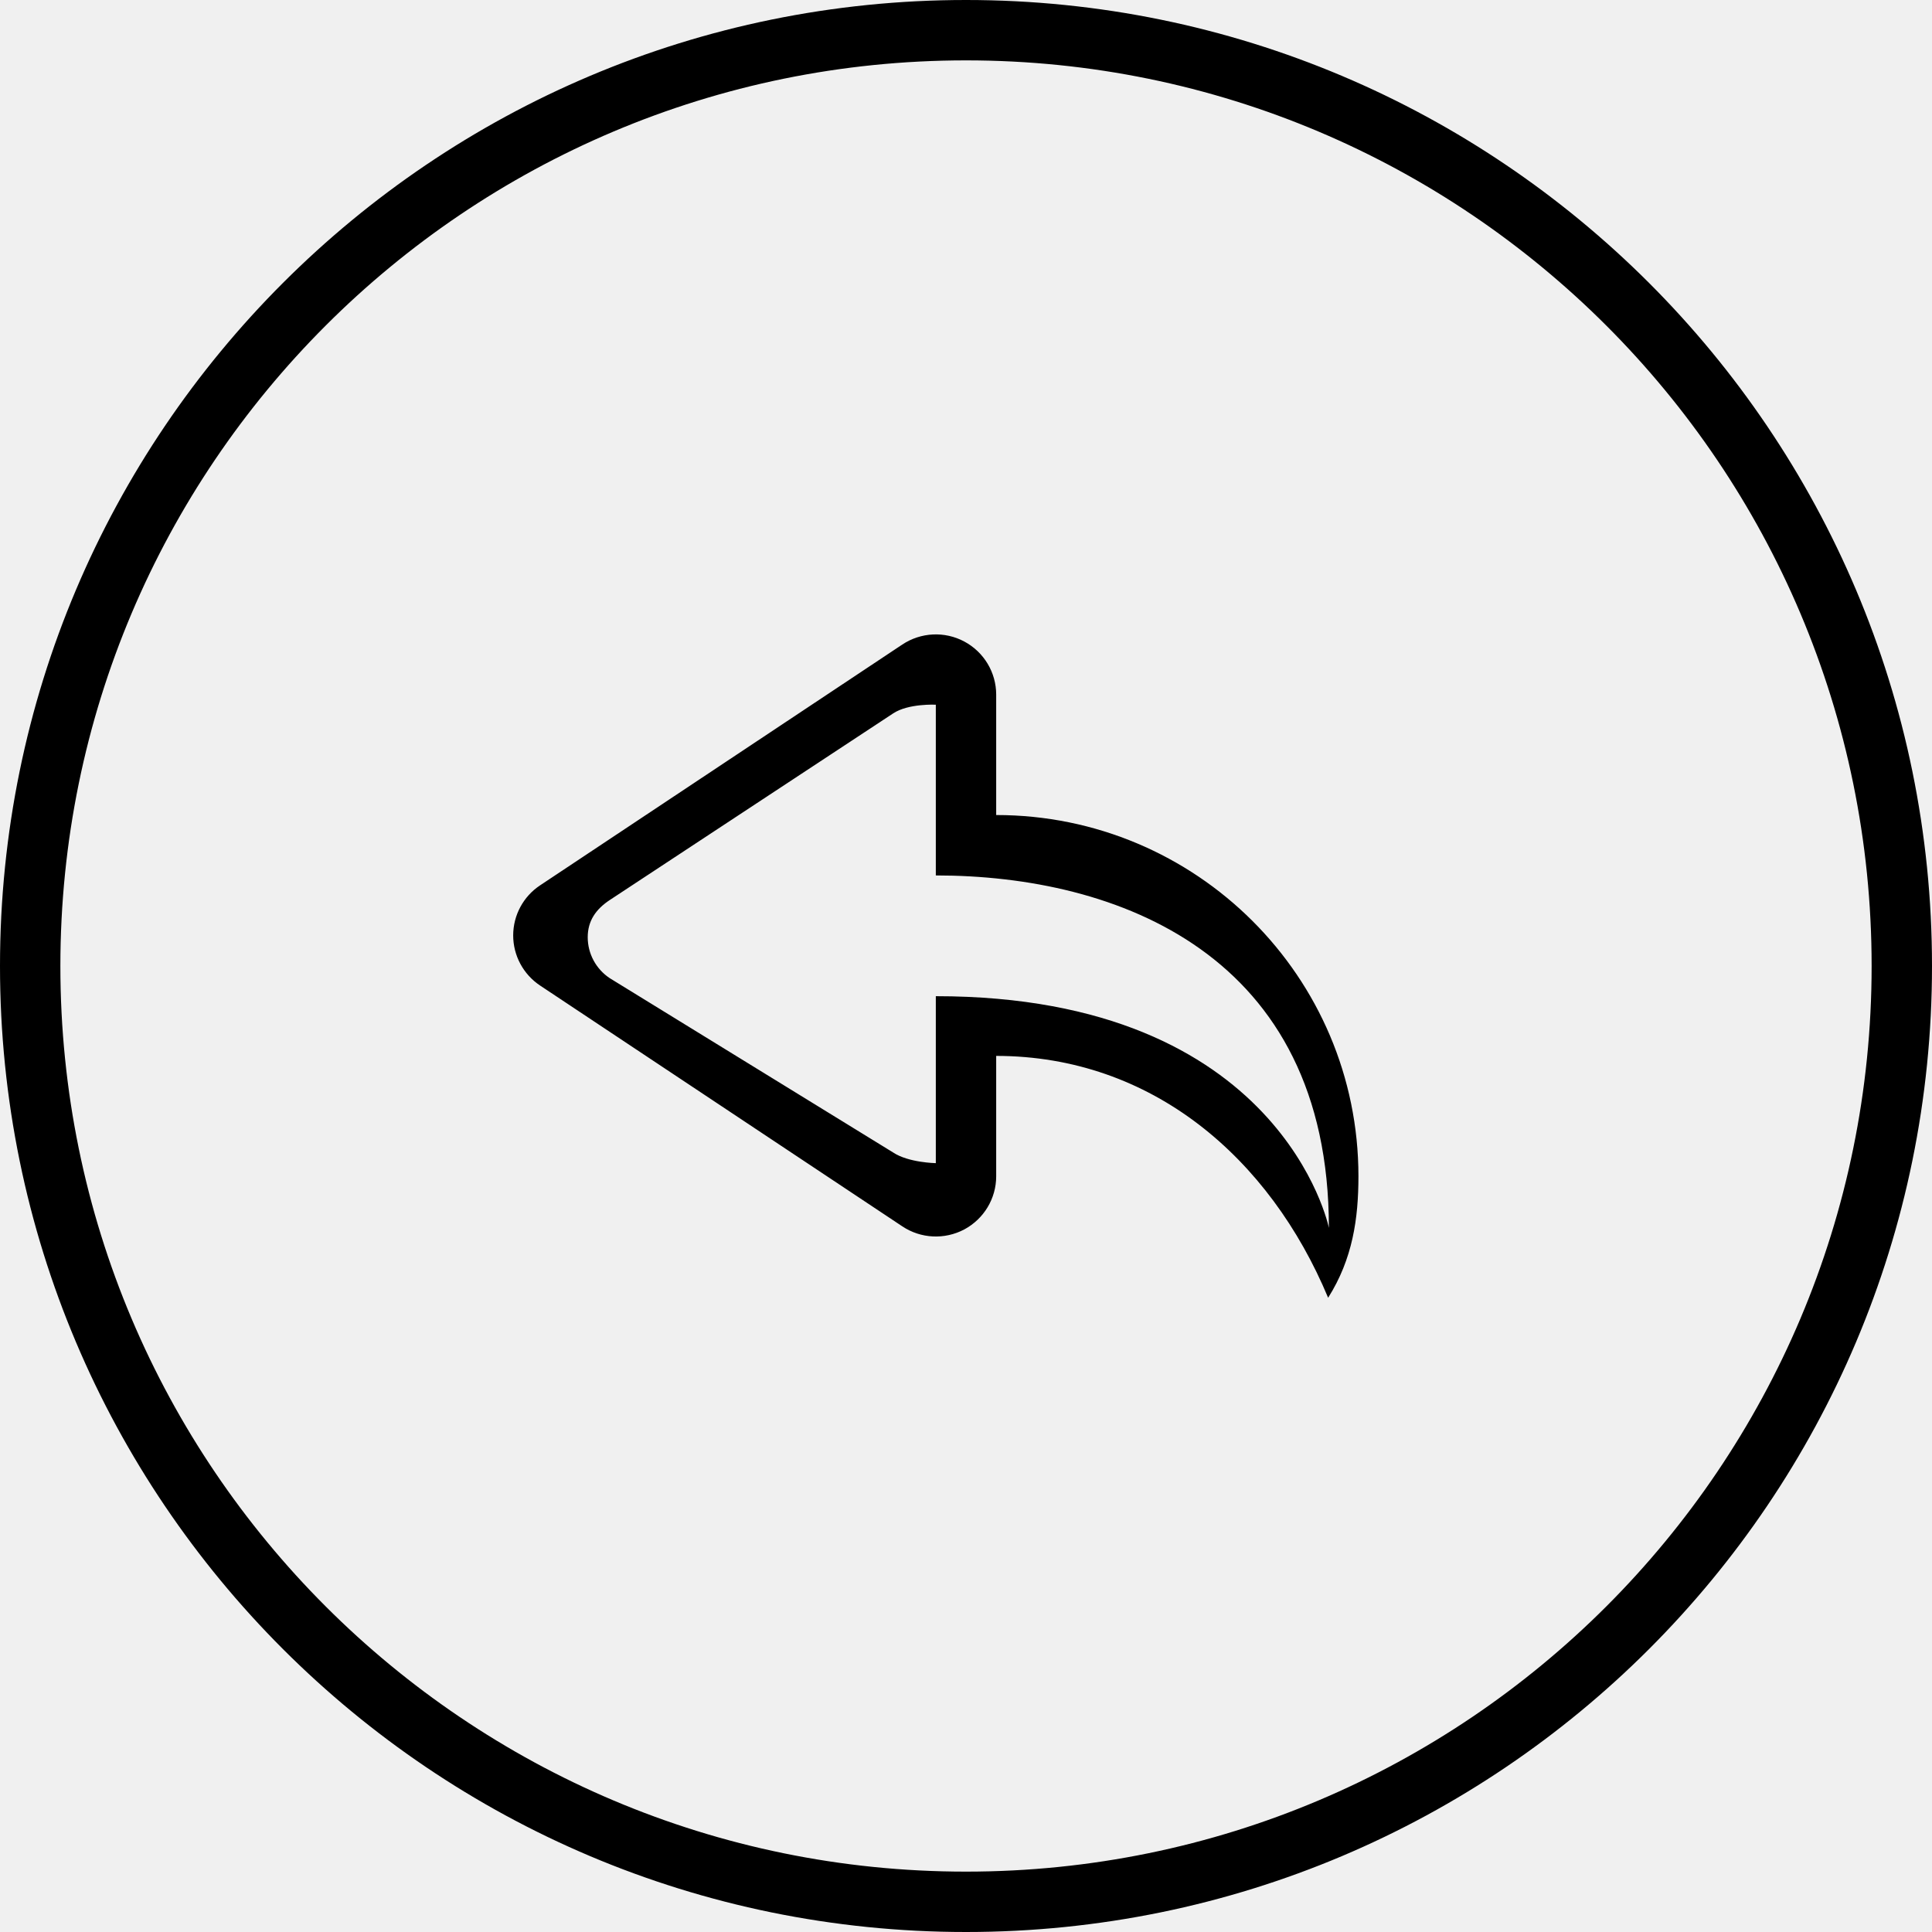
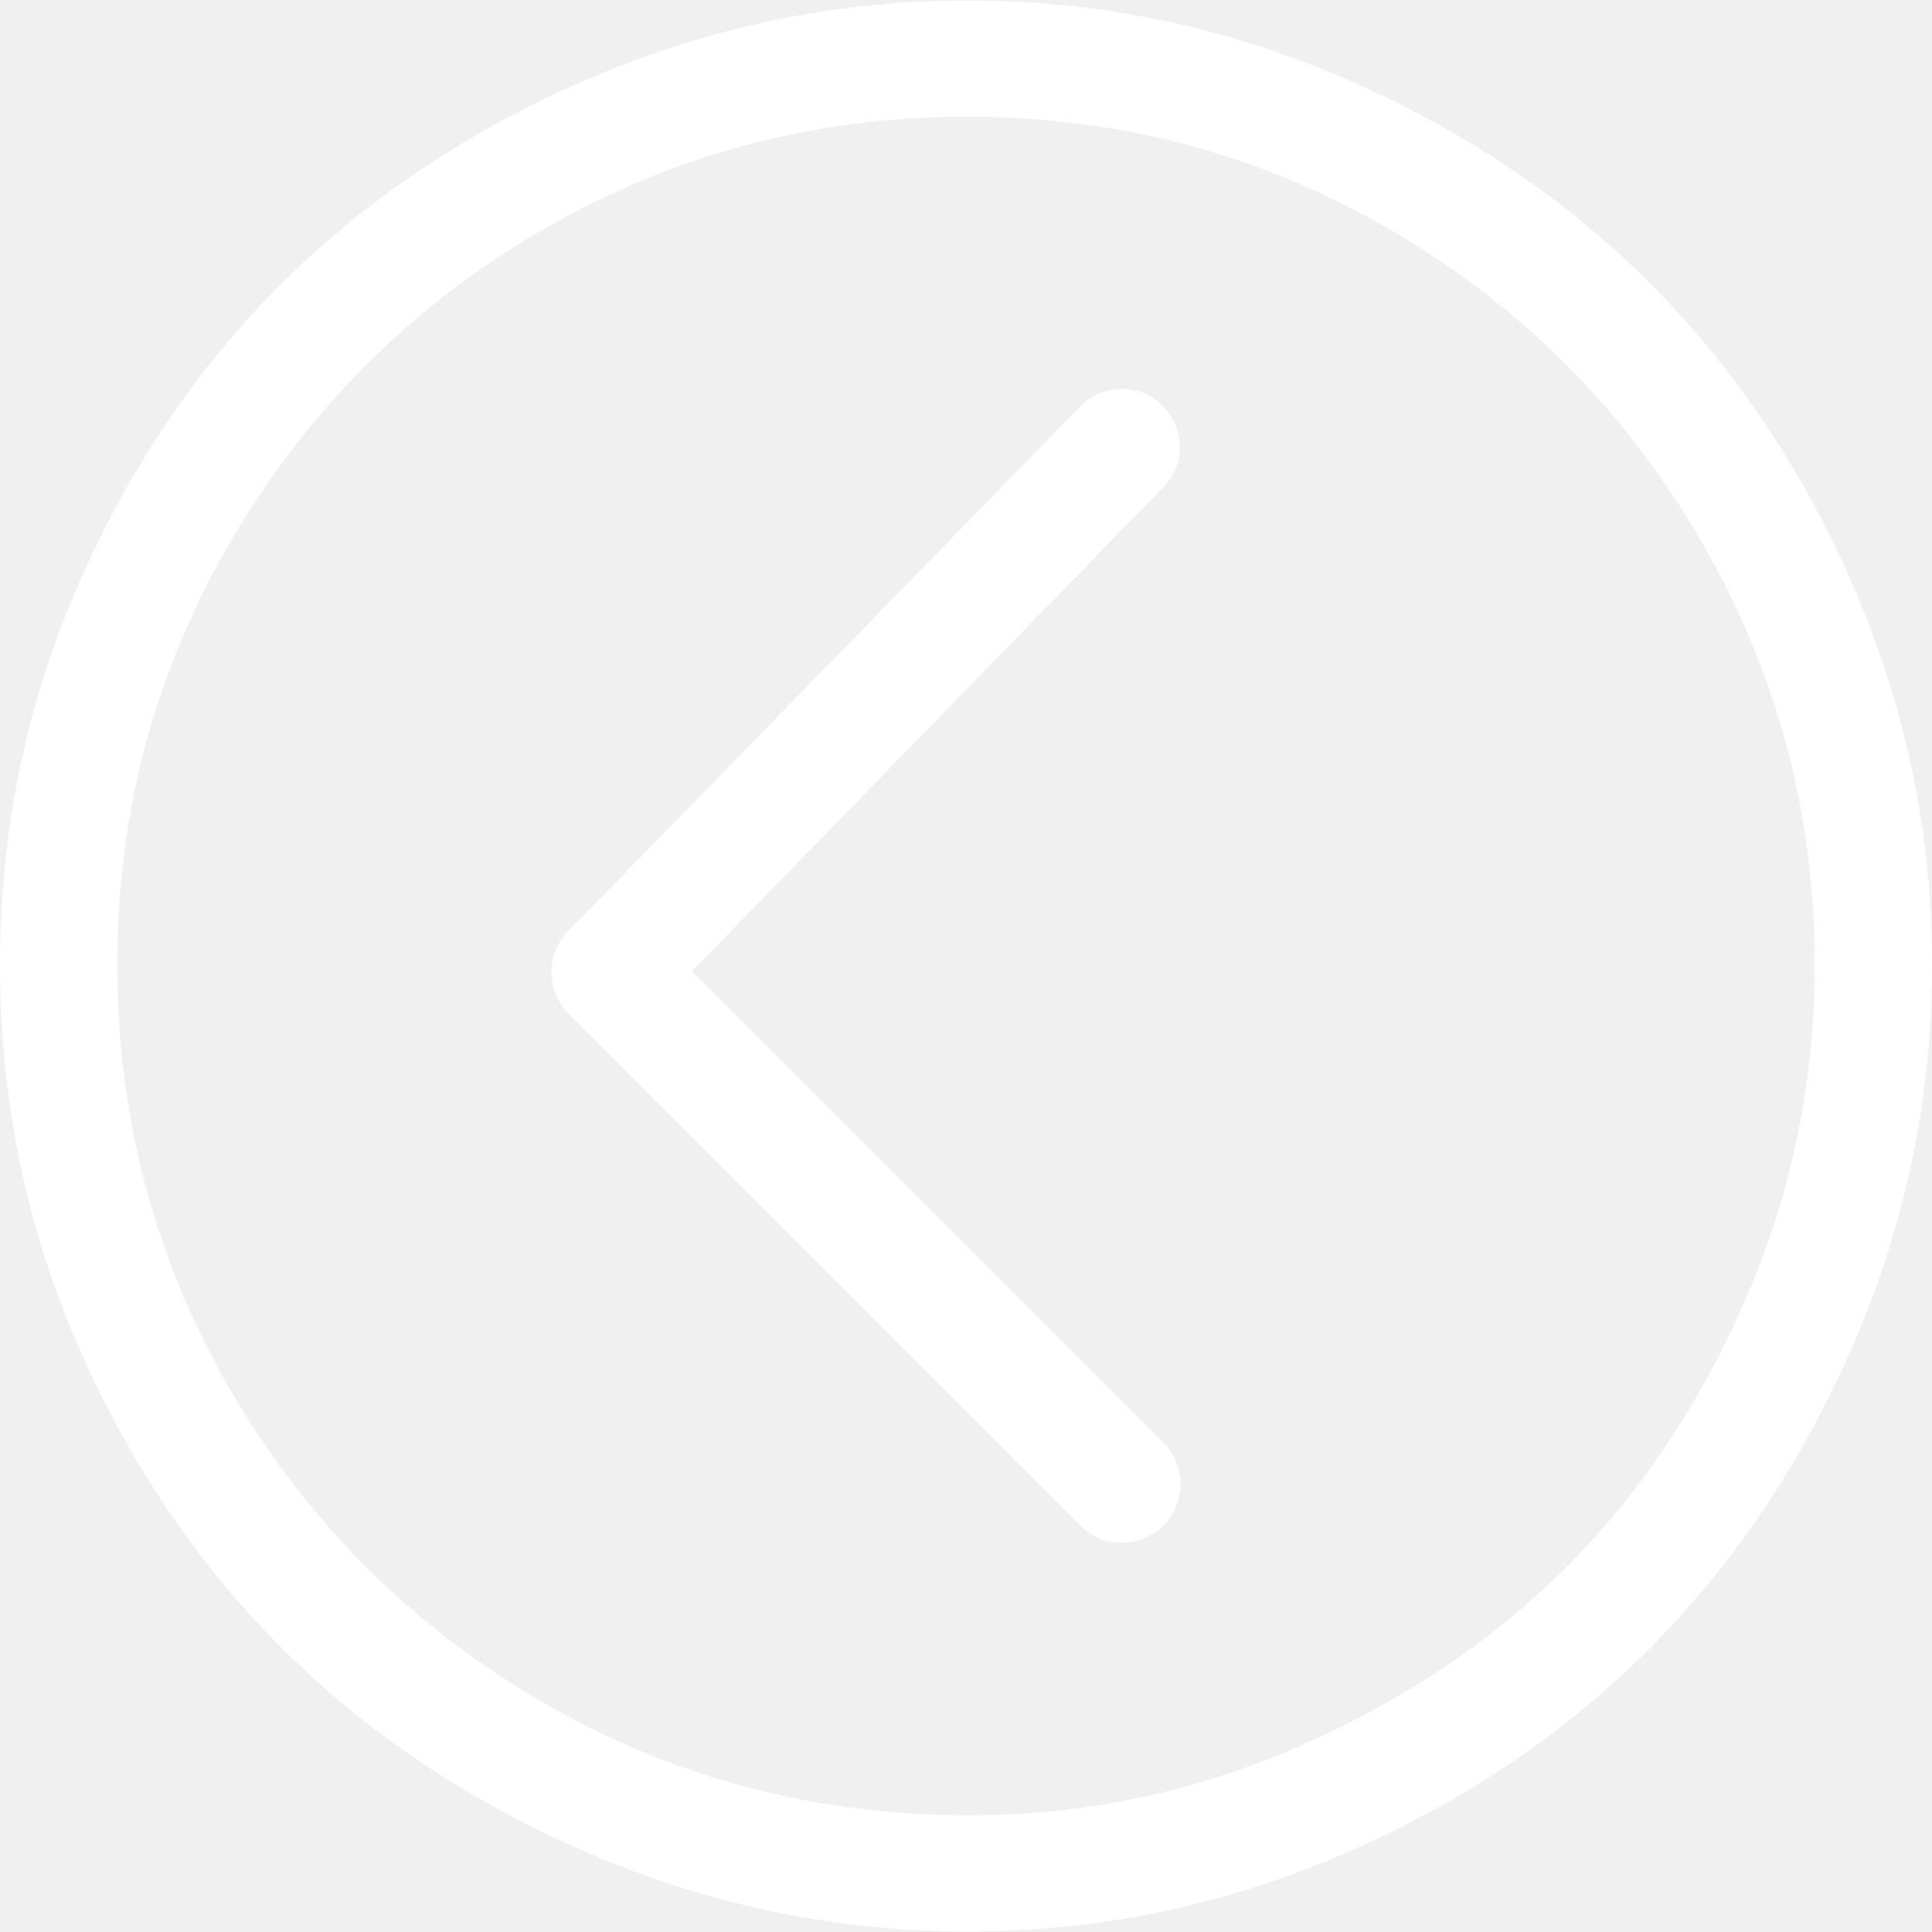
- <svg xmlns="http://www.w3.org/2000/svg" version="1.1" id="Capa_1" x="0px" y="0px" width="64px" height="64px" viewBox="0 0 64 64" style="enable-background:new 0 0 64 64;" xml:space="preserve">
+ <svg xmlns="http://www.w3.org/2000/svg" version="1.1" id="Capa_1" x="0px" y="0px" width="612px" height="612px" viewBox="0 0 612 612" enable-background="new 0 0 612 612" xml:space="preserve">
  <g>
    <g>
-       <g id="circle_28_">
-         <g>
-           <path d="M32,0C14.327,0,0,14.327,0,32s14.327,32,32,32s32-14.327,32-32S49.673,0,32,0z M32,62C15.432,62,2,48.568,2,32.001      C2,15.432,15.432,2,32,2c16.568,0,30,13.432,30,30.001C62,48.568,48.568,62,32,62z" />
-         </g>
-       </g>
-       <g id="back">
-         <g>
-           <path d="M33,26.999V23.01c0-0.735-0.406-1.411-1.057-1.759c-0.65-0.347-1.439-0.308-2.053,0.1l-12,7.978      C17.334,29.698,17,30.32,17,30.987c0,0.666,0.334,1.289,0.891,1.66l12,7.978c0.613,0.409,1.402,0.446,2.053,0.101      c0.65-0.35,1.056-1.023,1.056-1.76v-3.988c5.171,0.004,9.068,3.393,10.996,8.012C44.809,41.704,45,40.365,45,38.965      C45,32.355,39.628,26.999,33,26.999z M31,33v4c0,0.604,0,1.531,0,1.531s-0.907-0.016-1.411-0.352L20.2,32.404      c-0.457-0.303-0.731-0.812-0.731-1.357c0-0.546,0.274-0.931,0.731-1.233l9.389-6.183C30.093,23.298,31,23.344,31,23.344      s0,1.054,0,1.656v4c6.003,0,13.021,2.604,13.021,11.674C44.021,40.674,42.468,33,31,33z" />
-         </g>
-       </g>
+       <path fill="#FFFFFF" d="M587.572,186.877C555.307,111.66,500.512,56.865,425.287,24.592C387.41,8.345,347.992,0.164,306.504,0.164    c-41.497,0-81.215,8.259-119.127,24.428C111.524,56.943,56.415,111.531,24.092,186.877C7.895,224.632,0,264.172,0,305.668    c0,41.488,7.895,81.364,24.092,119.119c32.323,75.347,87.432,130.27,163.285,162.621c37.912,16.168,77.63,24.428,119.127,24.428    c41.488,0,80.906-8.181,118.783-24.428c75.225-32.273,130.02-87.403,162.285-162.621C603.819,386.91,612,347.156,612,305.668    C612,264.172,603.819,224.754,587.572,186.877z M553.443,410.396c-14.198,33.063-33.131,61.903-57.215,85.995    c-23.765,23.758-52.539,42.831-85.661,57.216c-33.13,14.392-67.595,21.414-104.063,21.414c-48.521,0-93.735-11.971-135.188-36.135    c-41.196-24.021-74.019-56.843-98.04-98.039c-24.164-41.453-36.135-86.668-36.135-135.181c0-48.52,12.043-93.356,36.135-134.517    c24.092-41.16,56.844-74.019,98.04-98.04c41.453-24.164,86.668-36.142,135.188-36.142c48.52,0,93.355,12.05,134.509,36.142    c41.16,24.092,73.826,56.958,97.711,98.04c23.964,41.231,36.136,85.997,36.136,134.517    C574.857,342.139,567.691,377.21,553.443,410.396z" />
+       <path fill="#FFFFFF" d="M219.171,307.674l149.565-153.591c6.603-6.774,7.031-18.067-0.664-25.762    c-6.696-6.689-18.503-7.117-26.105,0.671L179.682,295.289c-6.61,6.774-7.024,18.411,0.671,26.105l161.614,161.614    c3.685,3.684,8.031,5.688,13.058,5.688c5.347,0,10.036-2.006,13.713-5.688c6.694-6.696,7.217-18.554,0-25.763L219.171,307.674z" />
    </g>
  </g>
-   <g>
- </g>
-   <g>
- </g>
-   <g>
- </g>
-   <g>
- </g>
-   <g>
- </g>
-   <g>
- </g>
-   <g>
- </g>
-   <g>
- </g>
-   <g>
- </g>
-   <g>
- </g>
-   <g>
- </g>
-   <g>
- </g>
-   <g>
- </g>
-   <g>
- </g>
-   <g>
- </g>
</svg>
